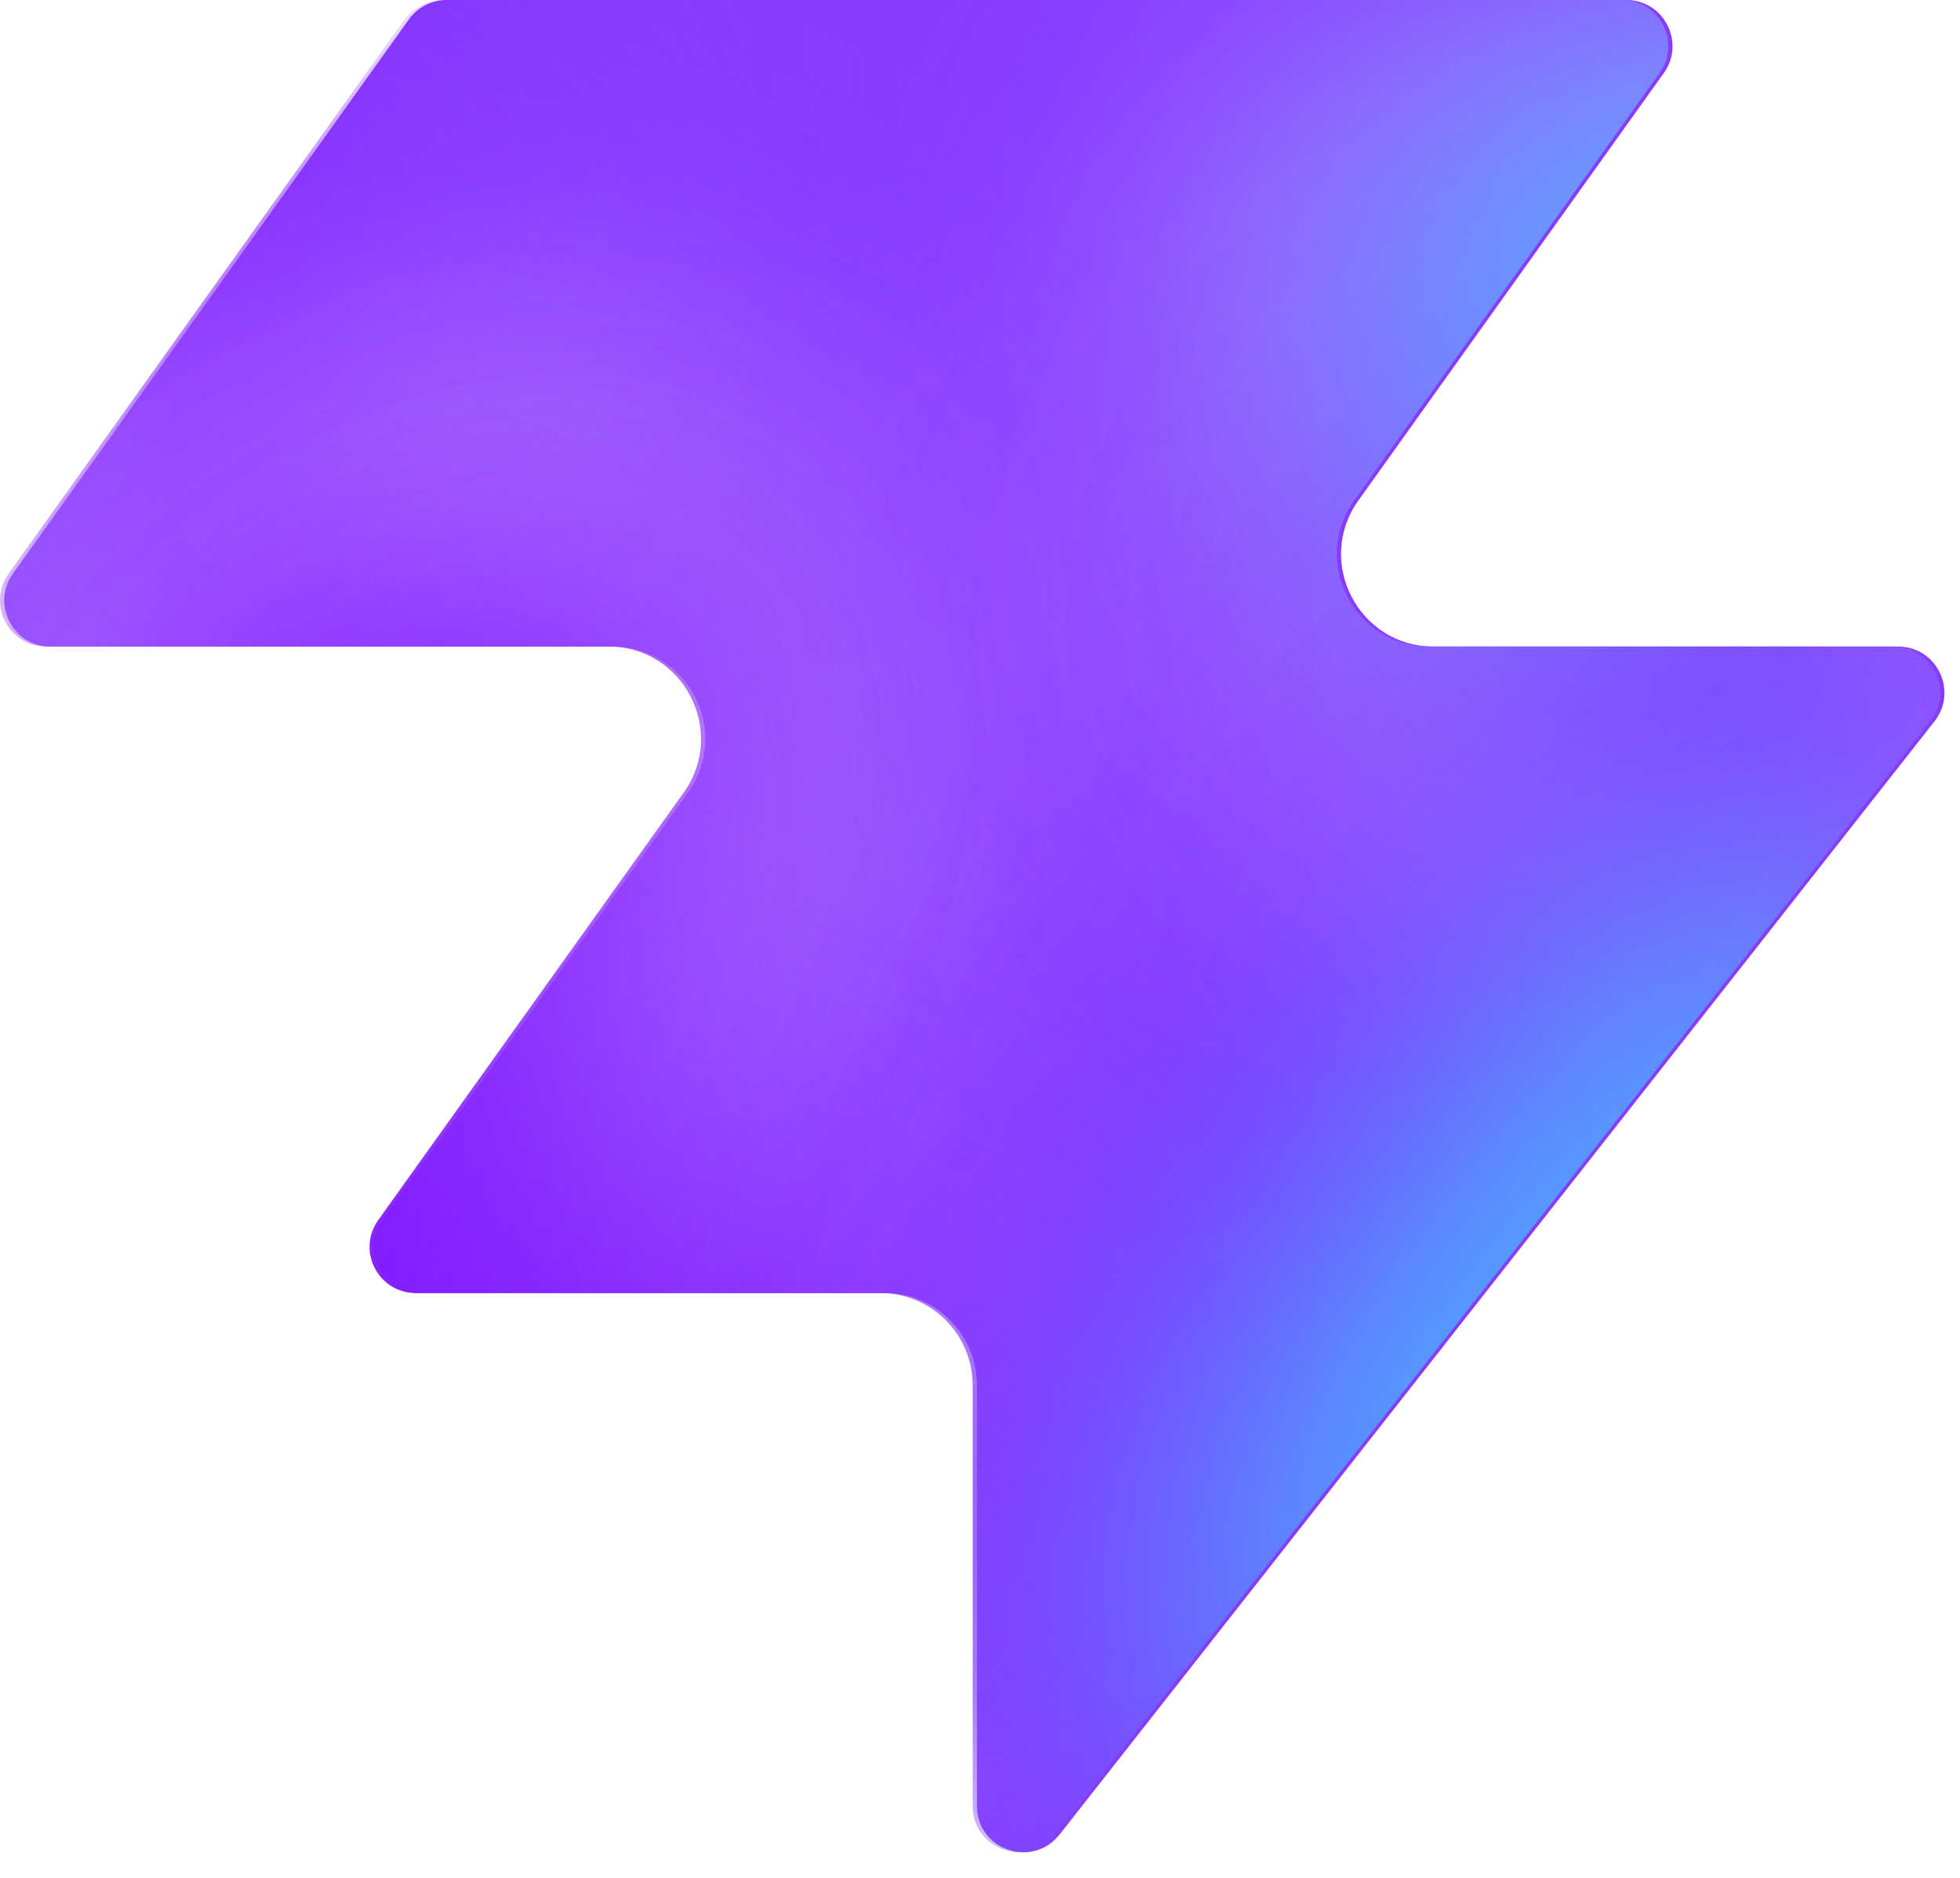
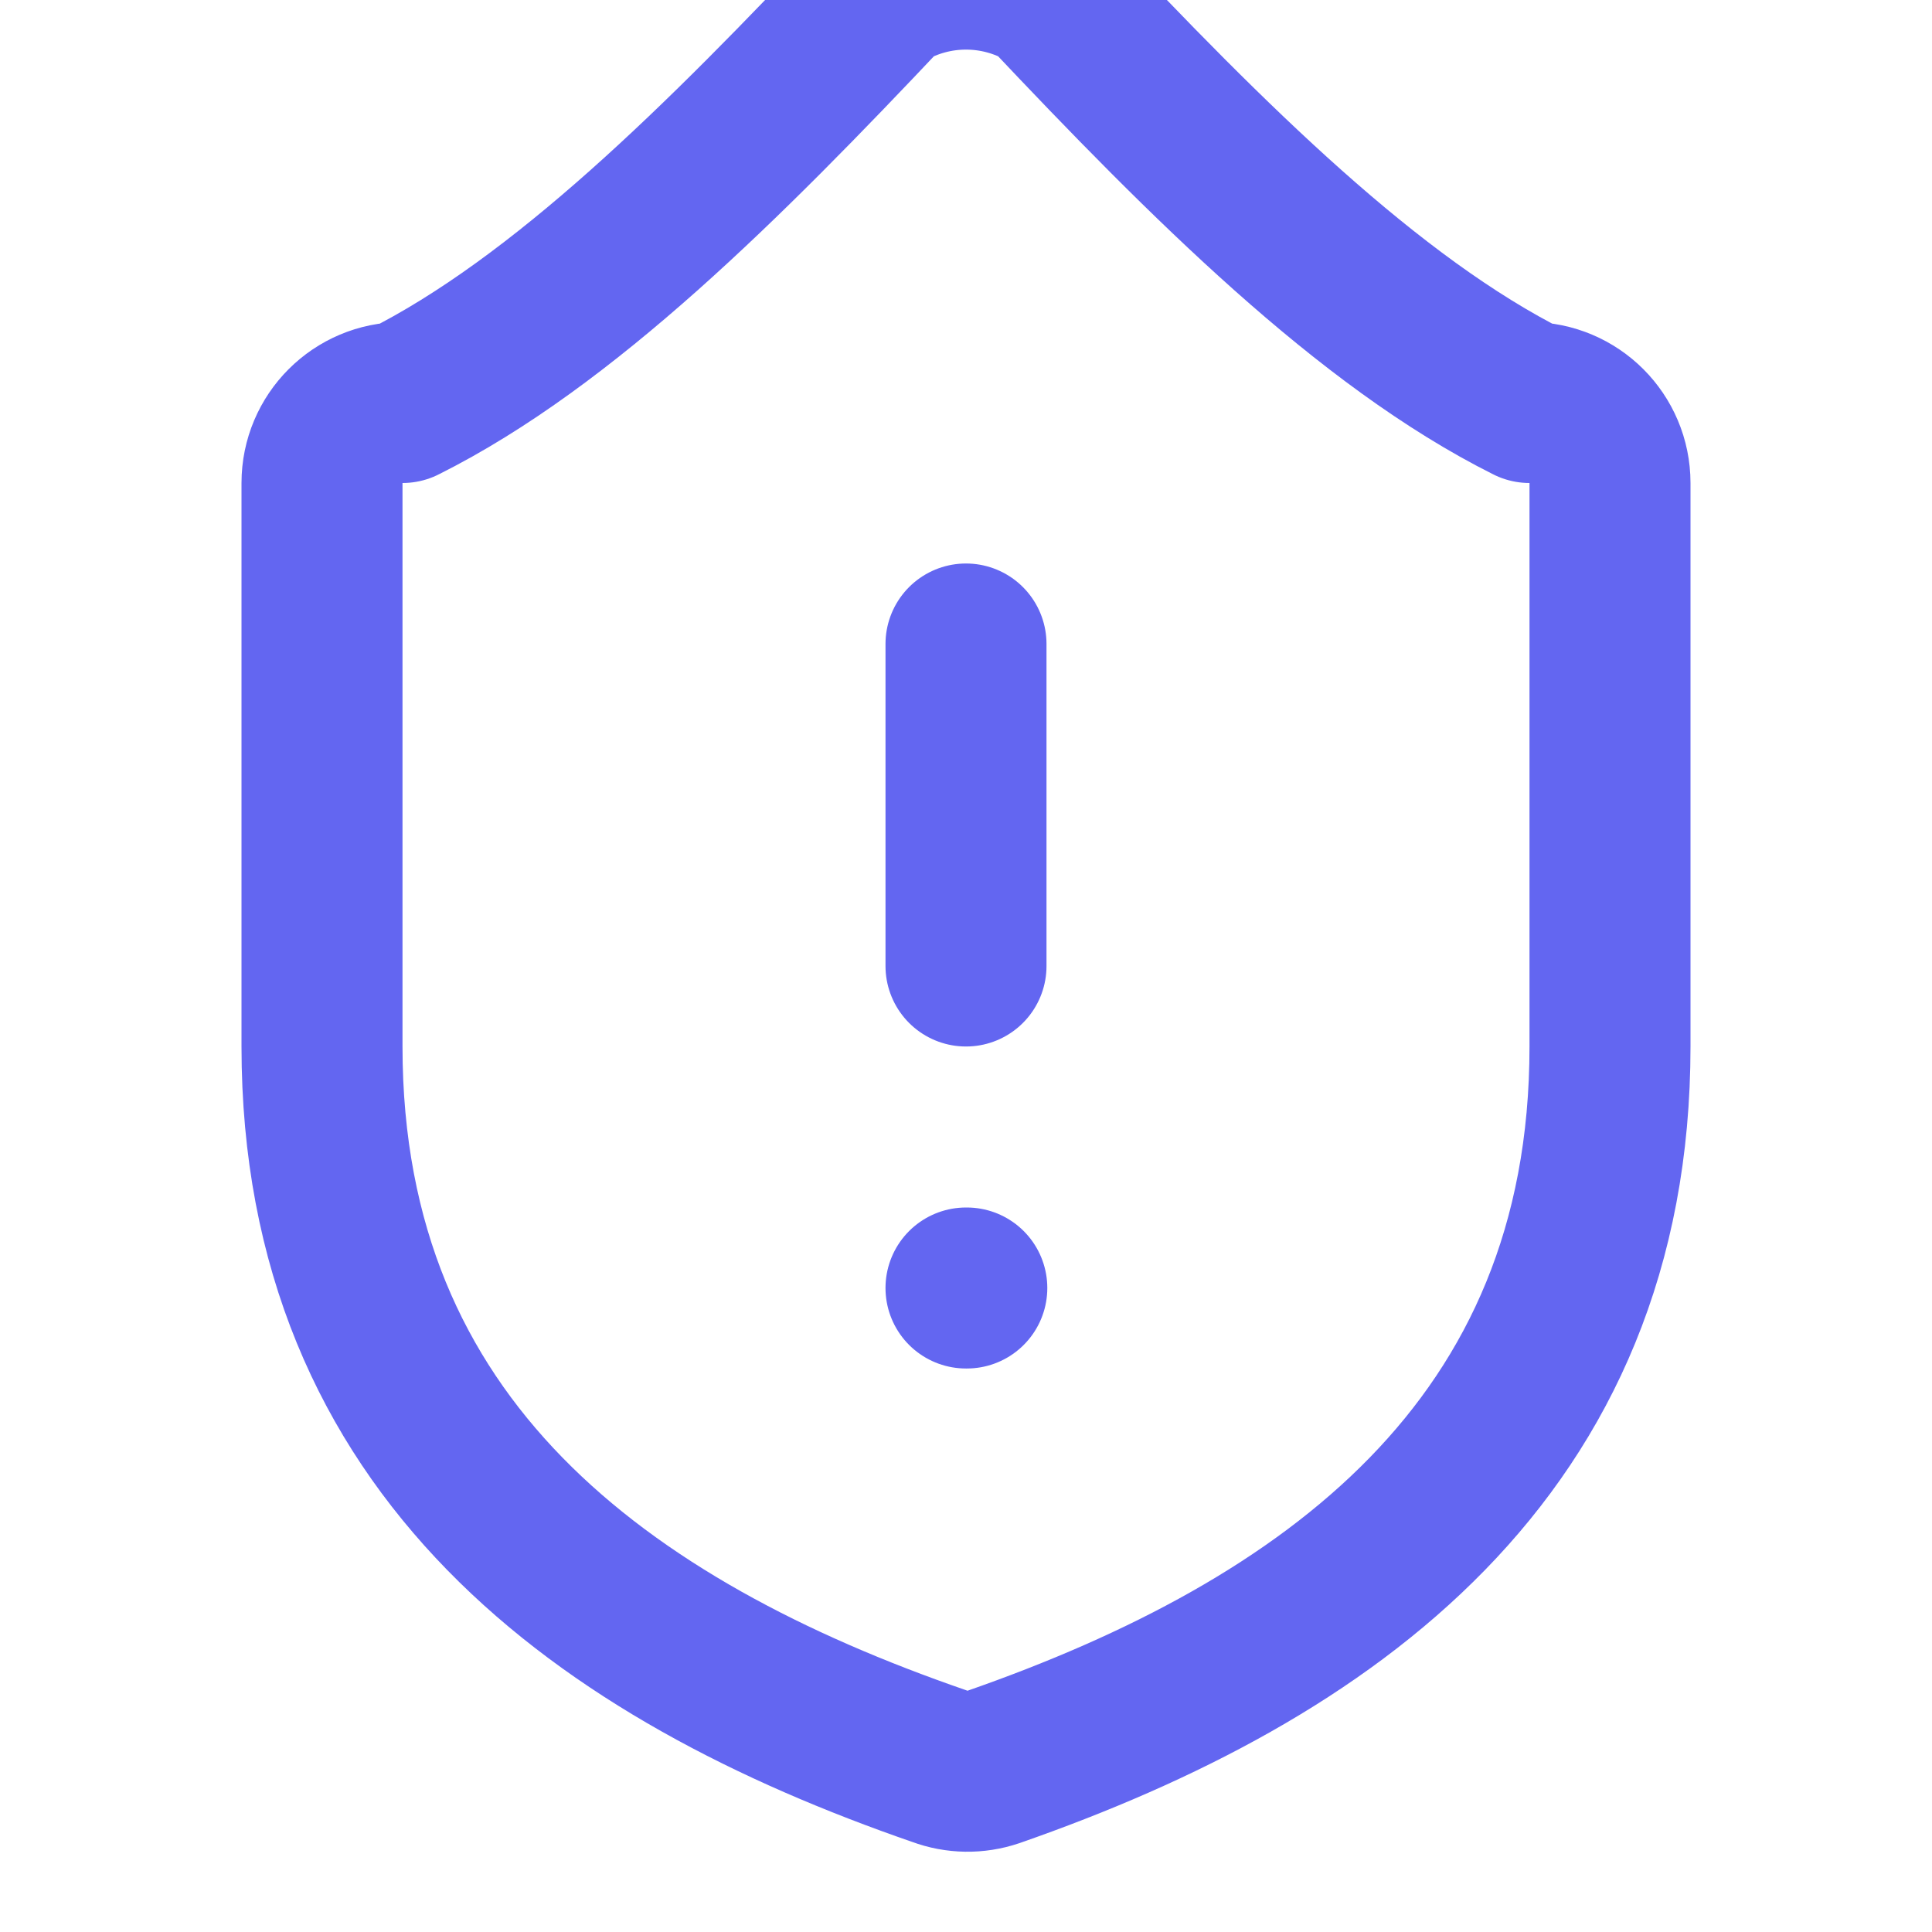
- <svg xmlns="http://www.w3.org/2000/svg" width="48" height="46" fill="none" viewBox="0 0 48 46">
-   <path fill="#863bff" d="M25.946 44.938c-.664.845-2.021.375-2.021-.698V33.937a2.26 2.26 0 0 0-2.262-2.262H10.287c-.92 0-1.456-1.04-.92-1.788l7.48-10.471c1.07-1.497 0-3.578-1.842-3.578H1.237c-.92 0-1.456-1.04-.92-1.788L10.013.474c.214-.297.556-.474.92-.474h28.894c.92 0 1.456 1.04.92 1.788l-7.48 10.471c-1.07 1.498 0 3.579 1.842 3.579h11.377c.943 0 1.473 1.088.89 1.83L25.947 44.94z" style="fill:#863bff;fill:color(display-p3 .525 .23 1);fill-opacity:1" />
-   <mask id="a" width="48" height="46" x="0" y="0" maskUnits="userSpaceOnUse" style="mask-type:alpha">
-     <path fill="#000" d="M25.842 44.938c-.664.844-2.021.375-2.021-.698V33.937a2.26 2.26 0 0 0-2.262-2.262H10.183c-.92 0-1.456-1.04-.92-1.788l7.48-10.471c1.07-1.498 0-3.579-1.842-3.579H1.133c-.92 0-1.456-1.04-.92-1.787L9.91.473c.214-.297.556-.474.92-.474h28.894c.92 0 1.456 1.04.92 1.788l-7.48 10.471c-1.07 1.498 0 3.578 1.842 3.578h11.377c.943 0 1.473 1.088.89 1.832L25.843 44.94z" style="fill:#000;fill-opacity:1" />
-   </mask>
-   <g mask="url(#a)">
-     <g filter="url(#b)">
-       <ellipse cx="5.508" cy="14.704" fill="#ede6ff" rx="5.508" ry="14.704" style="fill:#ede6ff;fill:color(display-p3 .927 .903 1);fill-opacity:1" transform="matrix(.00324 1 1 -.00324 -4.47 31.516)" />
-     </g>
-     <g filter="url(#c)">
-       <ellipse cx="10.399" cy="29.851" fill="#ede6ff" rx="10.399" ry="29.851" style="fill:#ede6ff;fill:color(display-p3 .927 .903 1);fill-opacity:1" transform="matrix(.00324 1 1 -.00324 -39.328 7.883)" />
-     </g>
-     <g filter="url(#d)">
-       <ellipse cx="5.508" cy="30.487" fill="#7e14ff" rx="5.508" ry="30.487" style="fill:#7e14ff;fill:color(display-p3 .492 .077 1);fill-opacity:1" transform="rotate(89.814 -25.913 -14.639)scale(1 -1)" />
-     </g>
-     <g filter="url(#e)">
-       <ellipse cx="5.508" cy="30.599" fill="#7e14ff" rx="5.508" ry="30.599" style="fill:#7e14ff;fill:color(display-p3 .492 .077 1);fill-opacity:1" transform="rotate(89.814 -32.644 -3.334)scale(1 -1)" />
-     </g>
-     <g filter="url(#f)">
-       <ellipse cx="5.508" cy="30.599" fill="#7e14ff" rx="5.508" ry="30.599" style="fill:#7e14ff;fill:color(display-p3 .492 .077 1);fill-opacity:1" transform="matrix(.00324 1 1 -.00324 -34.34 30.47)" />
-     </g>
-     <g filter="url(#g)">
-       <ellipse cx="14.072" cy="22.078" fill="#ede6ff" rx="14.072" ry="22.078" style="fill:#ede6ff;fill:color(display-p3 .927 .903 1);fill-opacity:1" transform="rotate(93.35 24.506 48.493)scale(-1 1)" />
-     </g>
-     <g filter="url(#h)">
-       <ellipse cx="3.47" cy="21.501" fill="#7e14ff" rx="3.47" ry="21.501" style="fill:#7e14ff;fill:color(display-p3 .492 .077 1);fill-opacity:1" transform="rotate(89.009 28.708 47.59)scale(-1 1)" />
-     </g>
-     <g filter="url(#i)">
-       <ellipse cx="3.47" cy="21.501" fill="#7e14ff" rx="3.47" ry="21.501" style="fill:#7e14ff;fill:color(display-p3 .492 .077 1);fill-opacity:1" transform="rotate(89.009 28.708 47.59)scale(-1 1)" />
-     </g>
-     <g filter="url(#j)">
-       <ellipse cx=".387" cy="8.972" fill="#7e14ff" rx="4.407" ry="29.108" style="fill:#7e14ff;fill:color(display-p3 .492 .077 1);fill-opacity:1" transform="rotate(39.51 .387 8.972)" />
-     </g>
-     <g filter="url(#k)">
-       <ellipse cx="47.523" cy="-6.092" fill="#7e14ff" rx="4.407" ry="29.108" style="fill:#7e14ff;fill:color(display-p3 .492 .077 1);fill-opacity:1" transform="rotate(37.892 47.523 -6.092)" />
-     </g>
-     <g filter="url(#l)">
-       <ellipse cx="41.412" cy="6.333" fill="#47bfff" rx="5.971" ry="9.665" style="fill:#47bfff;fill:color(display-p3 .28 .748 1);fill-opacity:1" transform="rotate(37.892 41.412 6.333)" />
-     </g>
-     <g filter="url(#m)">
-       <ellipse cx="-1.879" cy="38.332" fill="#7e14ff" rx="4.407" ry="29.108" style="fill:#7e14ff;fill:color(display-p3 .492 .077 1);fill-opacity:1" transform="rotate(37.892 -1.88 38.332)" />
-     </g>
-     <g filter="url(#n)">
-       <ellipse cx="-1.879" cy="38.332" fill="#7e14ff" rx="4.407" ry="29.108" style="fill:#7e14ff;fill:color(display-p3 .492 .077 1);fill-opacity:1" transform="rotate(37.892 -1.88 38.332)" />
-     </g>
-     <g filter="url(#o)">
-       <ellipse cx="35.651" cy="29.907" fill="#7e14ff" rx="4.407" ry="29.108" style="fill:#7e14ff;fill:color(display-p3 .492 .077 1);fill-opacity:1" transform="rotate(37.892 35.651 29.907)" />
-     </g>
-     <g filter="url(#p)">
-       <ellipse cx="38.418" cy="32.4" fill="#47bfff" rx="5.971" ry="15.297" style="fill:#47bfff;fill:color(display-p3 .28 .748 1);fill-opacity:1" transform="rotate(37.892 38.418 32.4)" />
-     </g>
-   </g>
-   <defs>
-     <filter id="b" width="60.045" height="41.654" x="-19.77" y="16.149" color-interpolation-filters="sRGB" filterUnits="userSpaceOnUse">
-       <feFlood flood-opacity="0" result="BackgroundImageFix" />
-       <feBlend in="SourceGraphic" in2="BackgroundImageFix" result="shape" />
-       <feGaussianBlur result="effect1_foregroundBlur_2002_17158" stdDeviation="7.659" />
-     </filter>
-     <filter id="c" width="90.34" height="51.437" x="-54.613" y="-7.533" color-interpolation-filters="sRGB" filterUnits="userSpaceOnUse">
-       <feFlood flood-opacity="0" result="BackgroundImageFix" />
-       <feBlend in="SourceGraphic" in2="BackgroundImageFix" result="shape" />
-       <feGaussianBlur result="effect1_foregroundBlur_2002_17158" stdDeviation="7.659" />
-     </filter>
-     <filter id="d" width="79.355" height="29.4" x="-49.64" y="2.03" color-interpolation-filters="sRGB" filterUnits="userSpaceOnUse">
-       <feFlood flood-opacity="0" result="BackgroundImageFix" />
-       <feBlend in="SourceGraphic" in2="BackgroundImageFix" result="shape" />
-       <feGaussianBlur result="effect1_foregroundBlur_2002_17158" stdDeviation="4.596" />
-     </filter>
-     <filter id="e" width="79.579" height="29.4" x="-45.045" y="20.029" color-interpolation-filters="sRGB" filterUnits="userSpaceOnUse">
-       <feFlood flood-opacity="0" result="BackgroundImageFix" />
-       <feBlend in="SourceGraphic" in2="BackgroundImageFix" result="shape" />
-       <feGaussianBlur result="effect1_foregroundBlur_2002_17158" stdDeviation="4.596" />
-     </filter>
-     <filter id="f" width="79.579" height="29.4" x="-43.513" y="21.178" color-interpolation-filters="sRGB" filterUnits="userSpaceOnUse">
-       <feFlood flood-opacity="0" result="BackgroundImageFix" />
-       <feBlend in="SourceGraphic" in2="BackgroundImageFix" result="shape" />
-       <feGaussianBlur result="effect1_foregroundBlur_2002_17158" stdDeviation="4.596" />
-     </filter>
-     <filter id="g" width="74.749" height="58.852" x="15.756" y="-17.901" color-interpolation-filters="sRGB" filterUnits="userSpaceOnUse">
-       <feFlood flood-opacity="0" result="BackgroundImageFix" />
-       <feBlend in="SourceGraphic" in2="BackgroundImageFix" result="shape" />
-       <feGaussianBlur result="effect1_foregroundBlur_2002_17158" stdDeviation="7.659" />
-     </filter>
-     <filter id="h" width="61.377" height="25.362" x="23.548" y="2.284" color-interpolation-filters="sRGB" filterUnits="userSpaceOnUse">
-       <feFlood flood-opacity="0" result="BackgroundImageFix" />
-       <feBlend in="SourceGraphic" in2="BackgroundImageFix" result="shape" />
-       <feGaussianBlur result="effect1_foregroundBlur_2002_17158" stdDeviation="4.596" />
-     </filter>
-     <filter id="i" width="61.377" height="25.362" x="23.548" y="2.284" color-interpolation-filters="sRGB" filterUnits="userSpaceOnUse">
-       <feFlood flood-opacity="0" result="BackgroundImageFix" />
-       <feBlend in="SourceGraphic" in2="BackgroundImageFix" result="shape" />
-       <feGaussianBlur result="effect1_foregroundBlur_2002_17158" stdDeviation="4.596" />
-     </filter>
-     <filter id="j" width="56.045" height="63.649" x="-27.636" y="-22.853" color-interpolation-filters="sRGB" filterUnits="userSpaceOnUse">
-       <feFlood flood-opacity="0" result="BackgroundImageFix" />
-       <feBlend in="SourceGraphic" in2="BackgroundImageFix" result="shape" />
-       <feGaussianBlur result="effect1_foregroundBlur_2002_17158" stdDeviation="4.596" />
-     </filter>
-     <filter id="k" width="54.814" height="64.646" x="20.116" y="-38.415" color-interpolation-filters="sRGB" filterUnits="userSpaceOnUse">
-       <feFlood flood-opacity="0" result="BackgroundImageFix" />
-       <feBlend in="SourceGraphic" in2="BackgroundImageFix" result="shape" />
-       <feGaussianBlur result="effect1_foregroundBlur_2002_17158" stdDeviation="4.596" />
-     </filter>
-     <filter id="l" width="33.541" height="35.313" x="24.641" y="-11.323" color-interpolation-filters="sRGB" filterUnits="userSpaceOnUse">
-       <feFlood flood-opacity="0" result="BackgroundImageFix" />
-       <feBlend in="SourceGraphic" in2="BackgroundImageFix" result="shape" />
-       <feGaussianBlur result="effect1_foregroundBlur_2002_17158" stdDeviation="4.596" />
-     </filter>
-     <filter id="m" width="54.814" height="64.646" x="-29.286" y="6.009" color-interpolation-filters="sRGB" filterUnits="userSpaceOnUse">
-       <feFlood flood-opacity="0" result="BackgroundImageFix" />
-       <feBlend in="SourceGraphic" in2="BackgroundImageFix" result="shape" />
-       <feGaussianBlur result="effect1_foregroundBlur_2002_17158" stdDeviation="4.596" />
-     </filter>
-     <filter id="n" width="54.814" height="64.646" x="-29.286" y="6.009" color-interpolation-filters="sRGB" filterUnits="userSpaceOnUse">
-       <feFlood flood-opacity="0" result="BackgroundImageFix" />
-       <feBlend in="SourceGraphic" in2="BackgroundImageFix" result="shape" />
-       <feGaussianBlur result="effect1_foregroundBlur_2002_17158" stdDeviation="4.596" />
-     </filter>
-     <filter id="o" width="54.814" height="64.646" x="8.244" y="-2.416" color-interpolation-filters="sRGB" filterUnits="userSpaceOnUse">
-       <feFlood flood-opacity="0" result="BackgroundImageFix" />
-       <feBlend in="SourceGraphic" in2="BackgroundImageFix" result="shape" />
-       <feGaussianBlur result="effect1_foregroundBlur_2002_17158" stdDeviation="4.596" />
-     </filter>
-     <filter id="p" width="39.409" height="43.623" x="18.713" y="10.588" color-interpolation-filters="sRGB" filterUnits="userSpaceOnUse">
-       <feFlood flood-opacity="0" result="BackgroundImageFix" />
-       <feBlend in="SourceGraphic" in2="BackgroundImageFix" result="shape" />
-       <feGaussianBlur result="effect1_foregroundBlur_2002_17158" stdDeviation="4.596" />
-     </filter>
-   </defs>
+ <svg xmlns="http://www.w3.org/2000/svg" width="24" height="24" viewBox="0 0 24 24" fill="none" stroke="#6366f1" stroke-width="2" stroke-linecap="round" stroke-linejoin="round">
+   <path d="M20 13c0 5-3.5 7.5-7.66 8.95a1 1 0 0 1-.67-.01C7.5 20.5 4 18 4 13V6a1 1 0 0 1 1-1c2-1 4-3 5.99-5.11a2 2 0 0 1 2.02 0C15 2 17 4 19 5a1 1 0 0 1 1 1z" />
+   <path d="M12 8v4" />
+   <path d="M12 16h.01" />
</svg>
